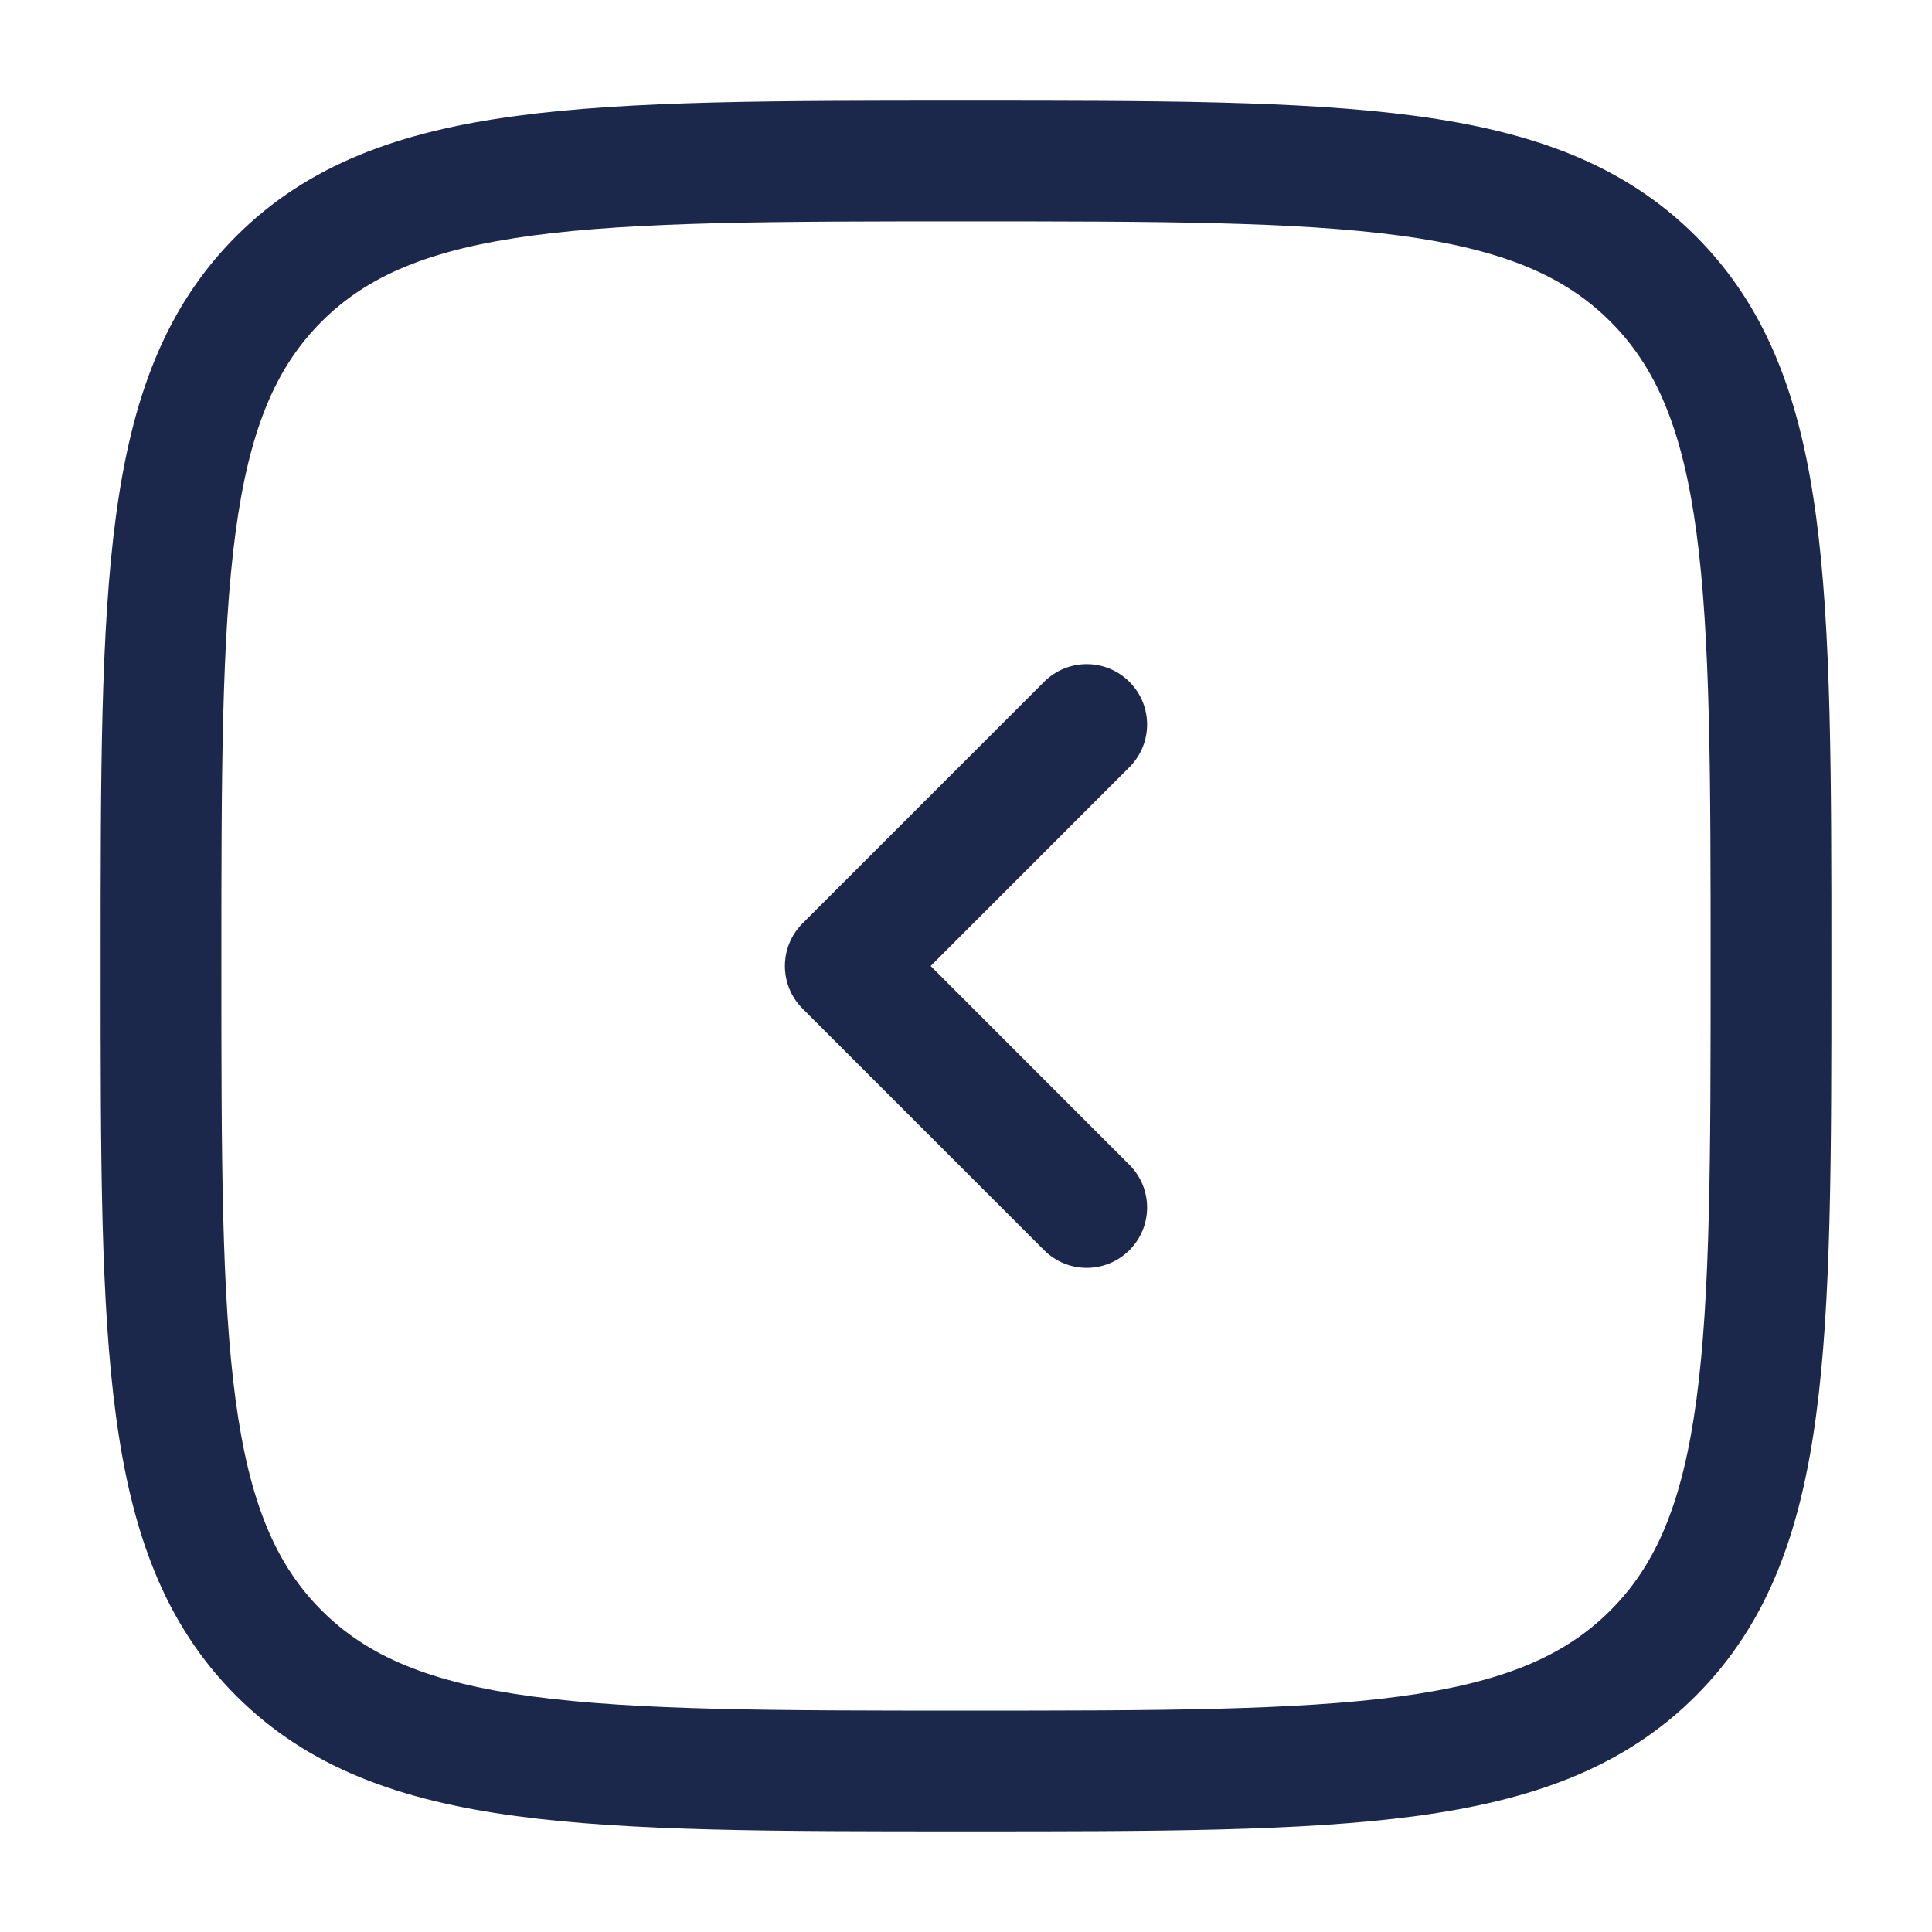
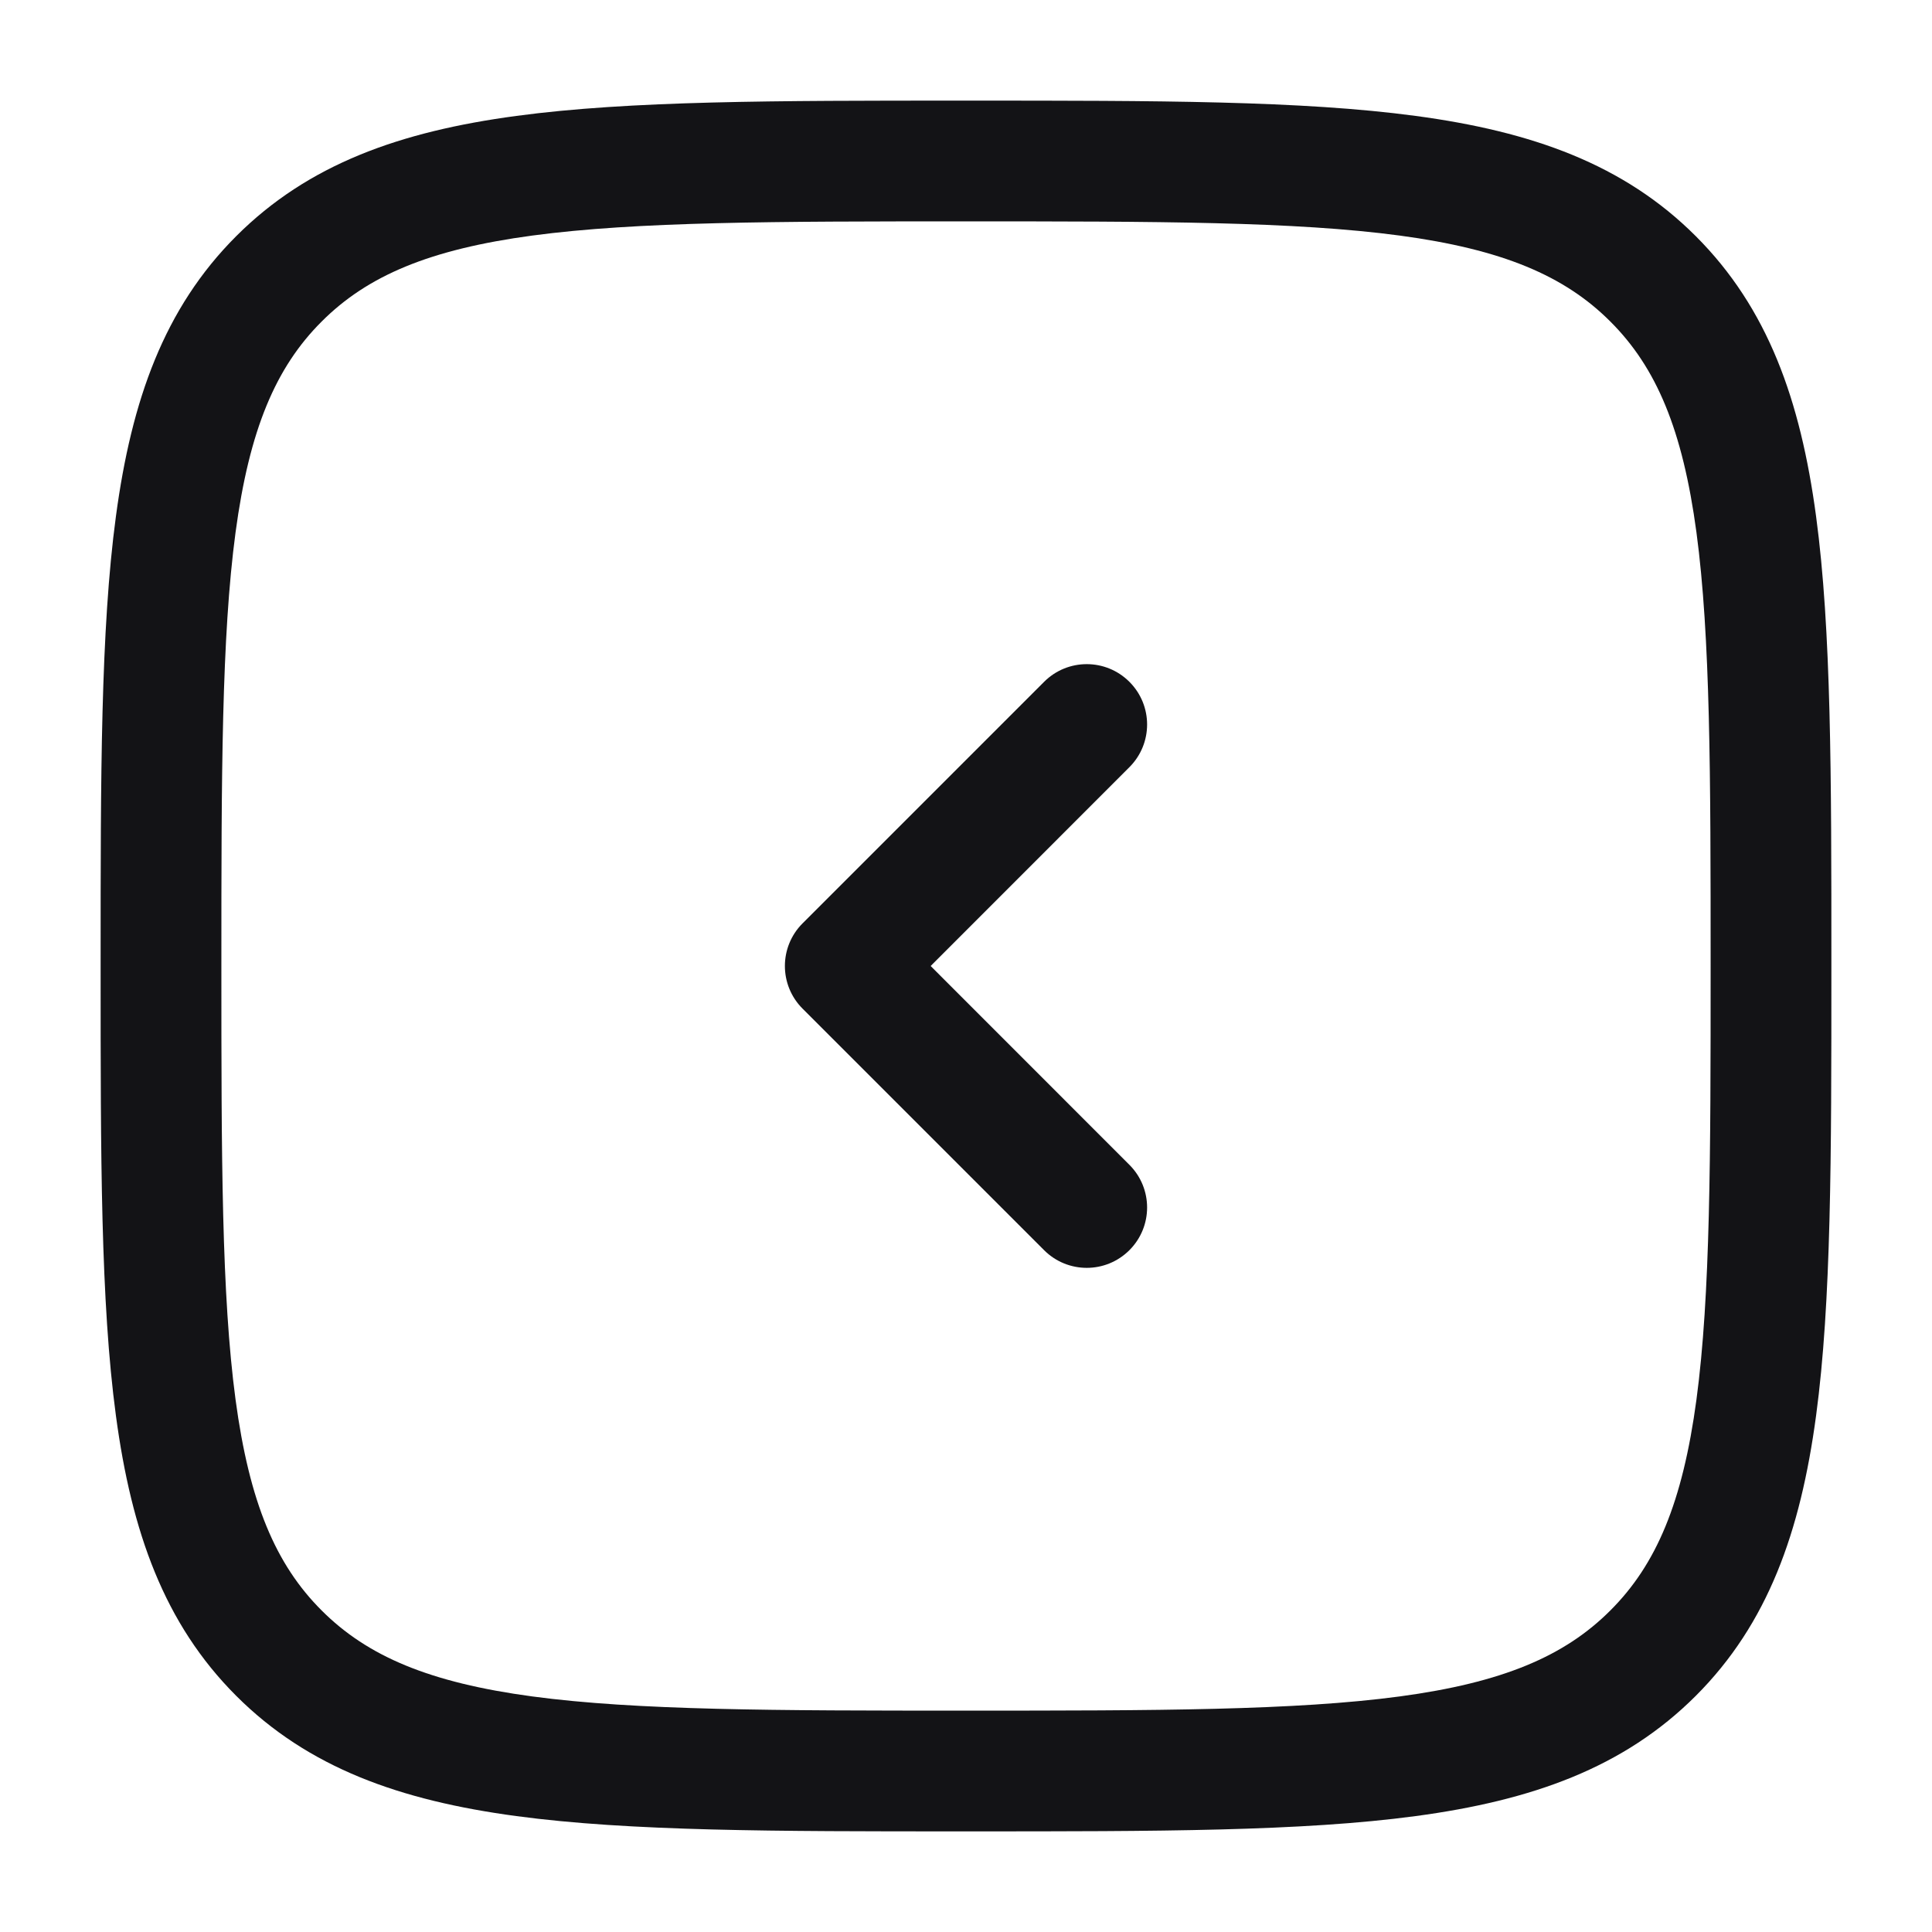
<svg xmlns="http://www.w3.org/2000/svg" width="24" height="24" viewBox="0 0 24 24" fill="none">
-   <path fill-rule="evenodd" clip-rule="evenodd" d="M11.943 1.25H12.057C14.366 1.25 16.175 1.25 17.586 1.44C19.031 1.634 20.171 2.039 21.066 2.934C21.961 3.829 22.366 4.969 22.56 6.414C22.75 7.825 22.75 9.634 22.75 11.943V12.057C22.75 14.366 22.75 16.175 22.56 17.586C22.366 19.031 21.961 20.171 21.066 21.066C20.171 21.961 19.031 22.366 17.586 22.56C16.175 22.75 14.366 22.75 12.057 22.75H11.943C9.634 22.75 7.825 22.75 6.414 22.56C4.969 22.366 3.829 21.961 2.934 21.066C2.039 20.171 1.634 19.031 1.44 17.586C1.25 16.175 1.25 14.366 1.25 12.057V11.943C1.25 9.634 1.25 7.825 1.44 6.414C1.634 4.969 2.039 3.829 2.934 2.934C3.829 2.039 4.969 1.634 6.414 1.44C7.825 1.25 9.634 1.25 11.943 1.25ZM6.614 2.926C5.335 3.098 4.564 3.425 3.995 3.995C3.425 4.564 3.098 5.335 2.926 6.614C2.752 7.914 2.75 9.622 2.75 12C2.75 14.378 2.752 16.086 2.926 17.386C3.098 18.665 3.425 19.436 3.995 20.005C4.564 20.575 5.335 20.902 6.614 21.074C7.914 21.248 9.622 21.25 12 21.25C14.378 21.25 16.086 21.248 17.386 21.074C18.665 20.902 19.436 20.575 20.005 20.005C20.575 19.436 20.902 18.665 21.074 17.386C21.248 16.086 21.25 14.378 21.25 12C21.25 9.622 21.248 7.914 21.074 6.614C20.902 5.335 20.575 4.564 20.005 3.995C19.436 3.425 18.665 3.098 17.386 2.926C16.086 2.752 14.378 2.75 12 2.75C9.622 2.75 7.914 2.752 6.614 2.926ZM14.03 8.47C14.323 8.763 14.323 9.237 14.03 9.53L11.561 12L14.03 14.47C14.323 14.763 14.323 15.237 14.03 15.53C13.737 15.823 13.263 15.823 12.97 15.53L9.97 12.53C9.677 12.237 9.677 11.763 9.97 11.47L12.97 8.47C13.263 8.177 13.737 8.177 14.03 8.47Z" fill="#1C274C" />
+   <path fill-rule="evenodd" clip-rule="evenodd" d="M11.943 1.25H12.057C14.366 1.25 16.175 1.25 17.586 1.44C19.031 1.634 20.171 2.039 21.066 2.934C21.961 3.829 22.366 4.969 22.56 6.414C22.75 7.825 22.75 9.634 22.75 11.943V12.057C22.75 14.366 22.75 16.175 22.56 17.586C22.366 19.031 21.961 20.171 21.066 21.066C20.171 21.961 19.031 22.366 17.586 22.56C16.175 22.75 14.366 22.75 12.057 22.75H11.943C9.634 22.75 7.825 22.75 6.414 22.56C4.969 22.366 3.829 21.961 2.934 21.066C2.039 20.171 1.634 19.031 1.44 17.586C1.25 16.175 1.25 14.366 1.25 12.057V11.943C1.25 9.634 1.25 7.825 1.44 6.414C1.634 4.969 2.039 3.829 2.934 2.934C3.829 2.039 4.969 1.634 6.414 1.44C7.825 1.25 9.634 1.25 11.943 1.25ZM6.614 2.926C5.335 3.098 4.564 3.425 3.995 3.995C3.425 4.564 3.098 5.335 2.926 6.614C2.752 7.914 2.75 9.622 2.75 12C2.75 14.378 2.752 16.086 2.926 17.386C3.098 18.665 3.425 19.436 3.995 20.005C4.564 20.575 5.335 20.902 6.614 21.074C7.914 21.248 9.622 21.25 12 21.25C14.378 21.25 16.086 21.248 17.386 21.074C18.665 20.902 19.436 20.575 20.005 20.005C20.575 19.436 20.902 18.665 21.074 17.386C21.248 16.086 21.25 14.378 21.25 12C21.25 9.622 21.248 7.914 21.074 6.614C20.902 5.335 20.575 4.564 20.005 3.995C19.436 3.425 18.665 3.098 17.386 2.926C16.086 2.752 14.378 2.75 12 2.75C9.622 2.75 7.914 2.752 6.614 2.926ZM14.03 8.47C14.323 8.763 14.323 9.237 14.03 9.53L11.561 12L14.03 14.47C14.323 14.763 14.323 15.237 14.03 15.53C13.737 15.823 13.263 15.823 12.97 15.53L9.97 12.53C9.677 12.237 9.677 11.763 9.97 11.47L12.97 8.47C13.263 8.177 13.737 8.177 14.03 8.47Z" fill="#131316" />
</svg>
